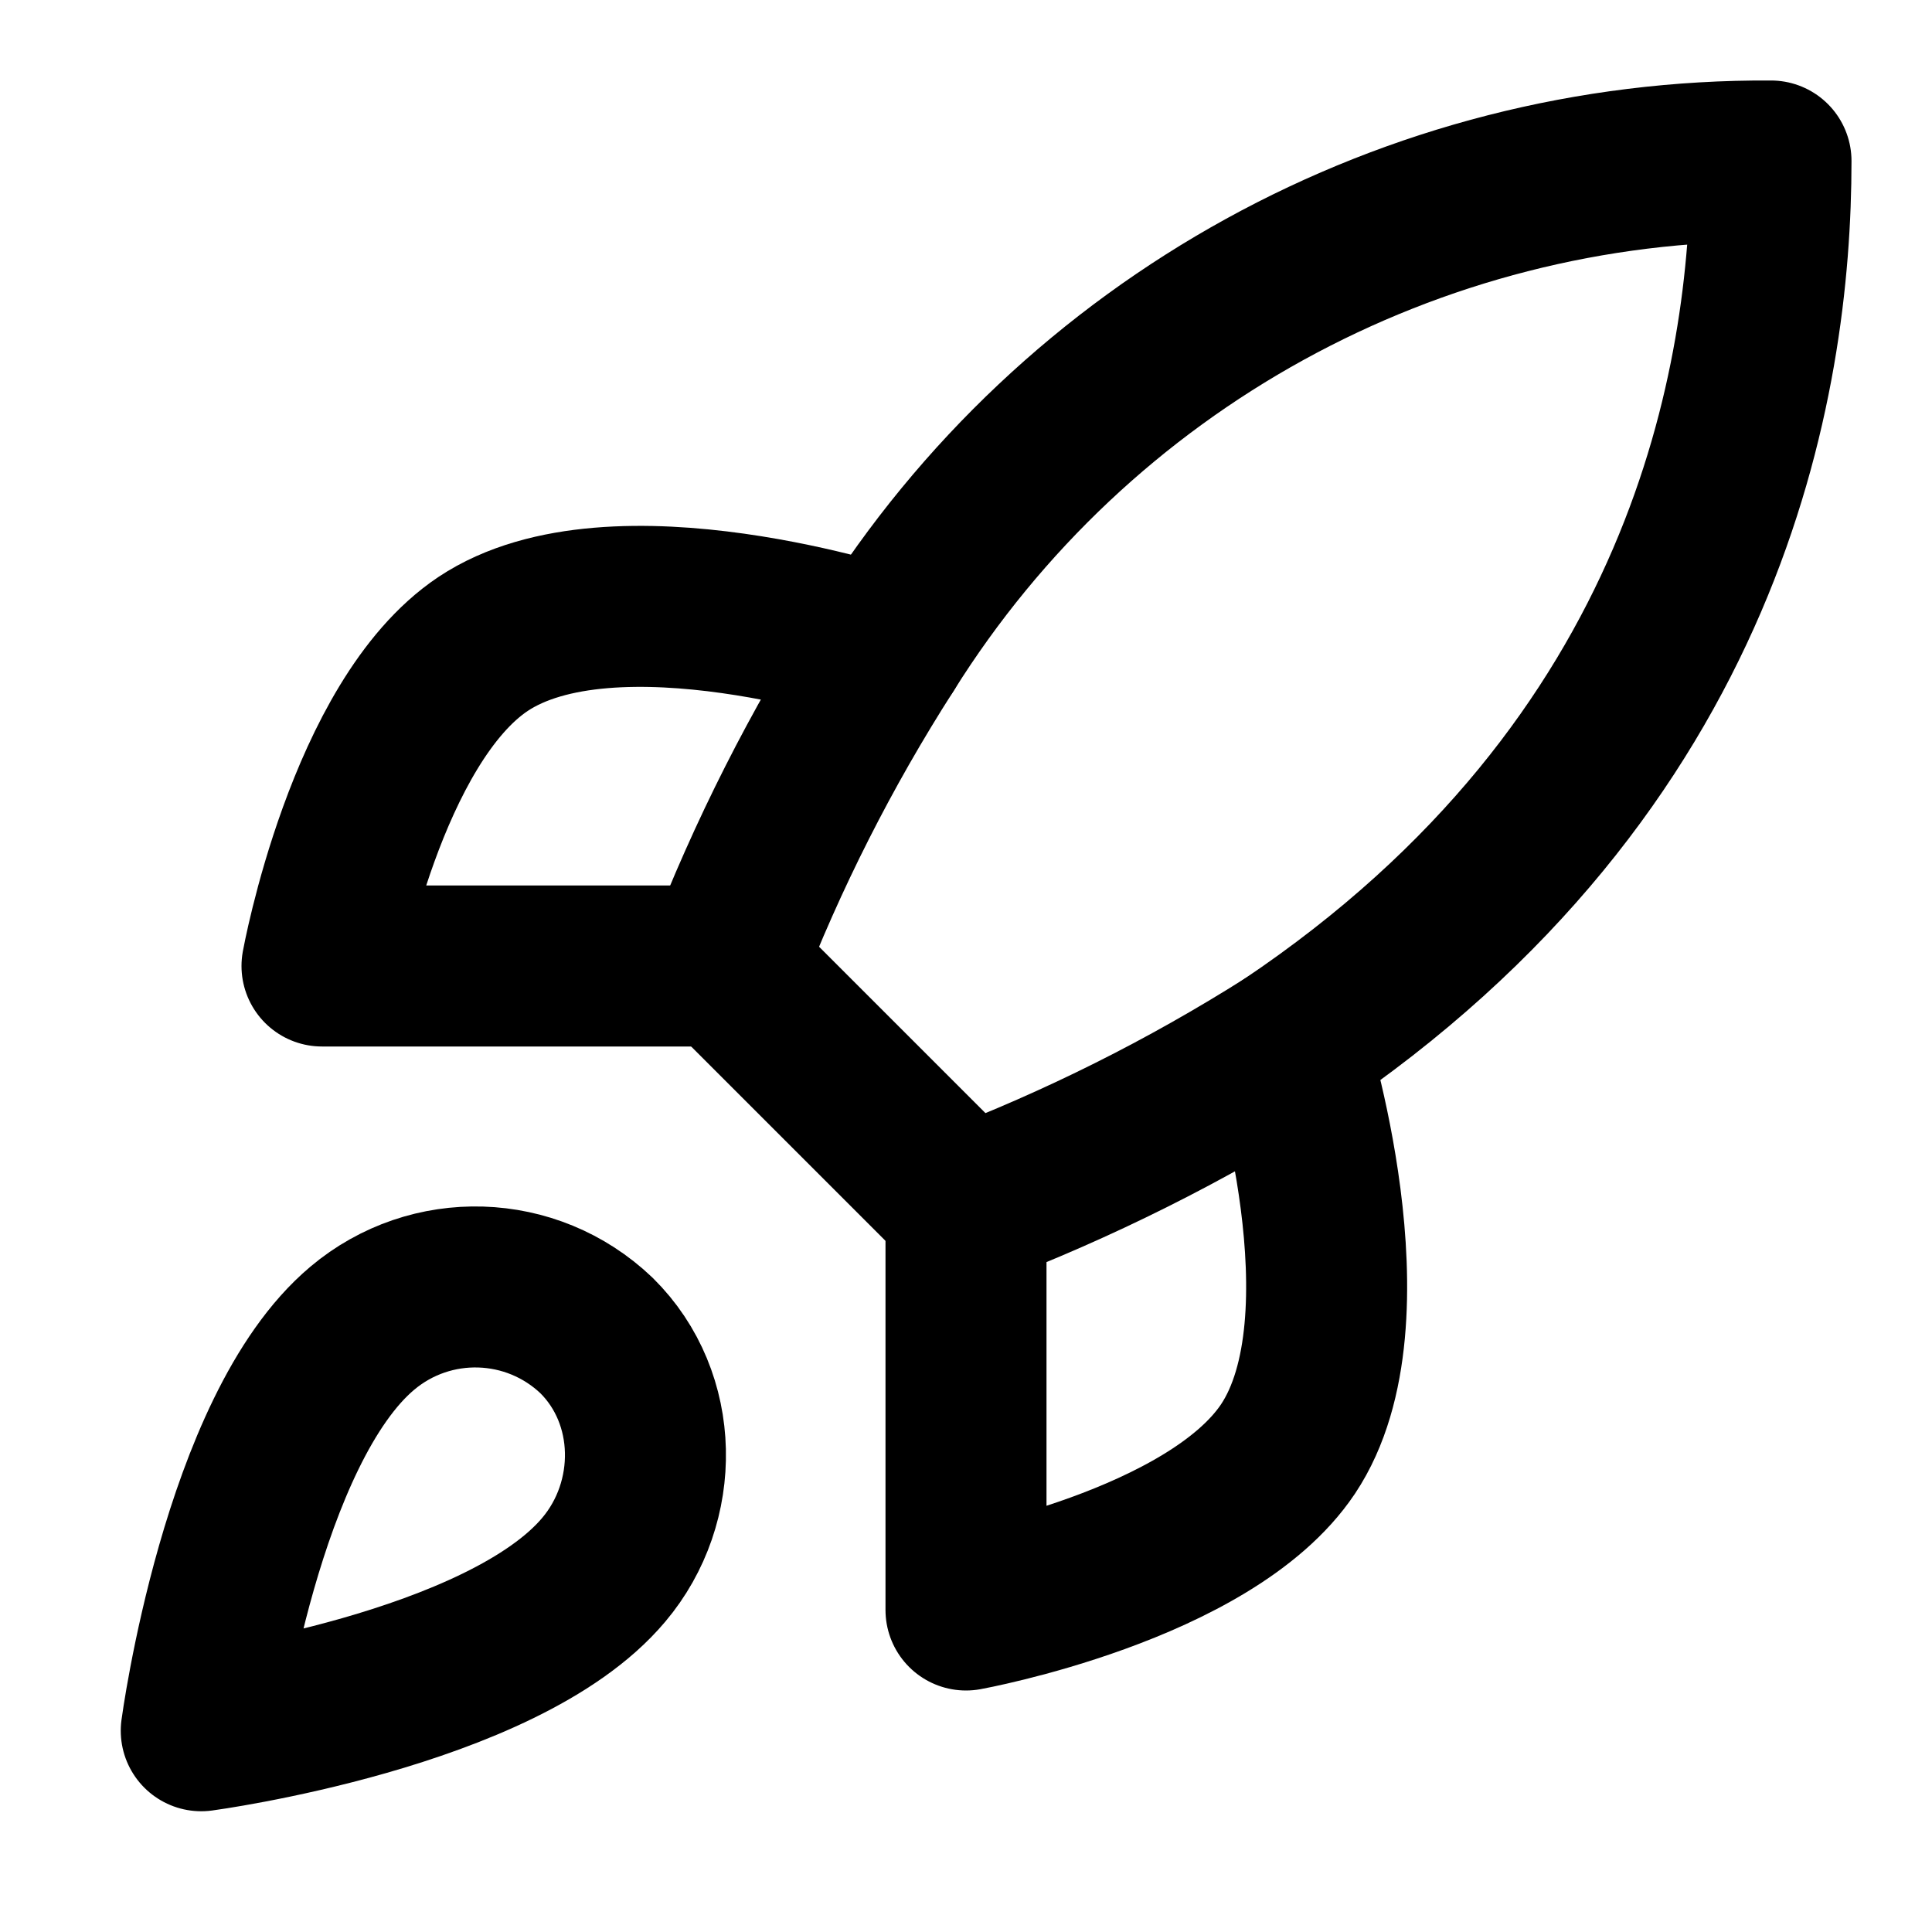
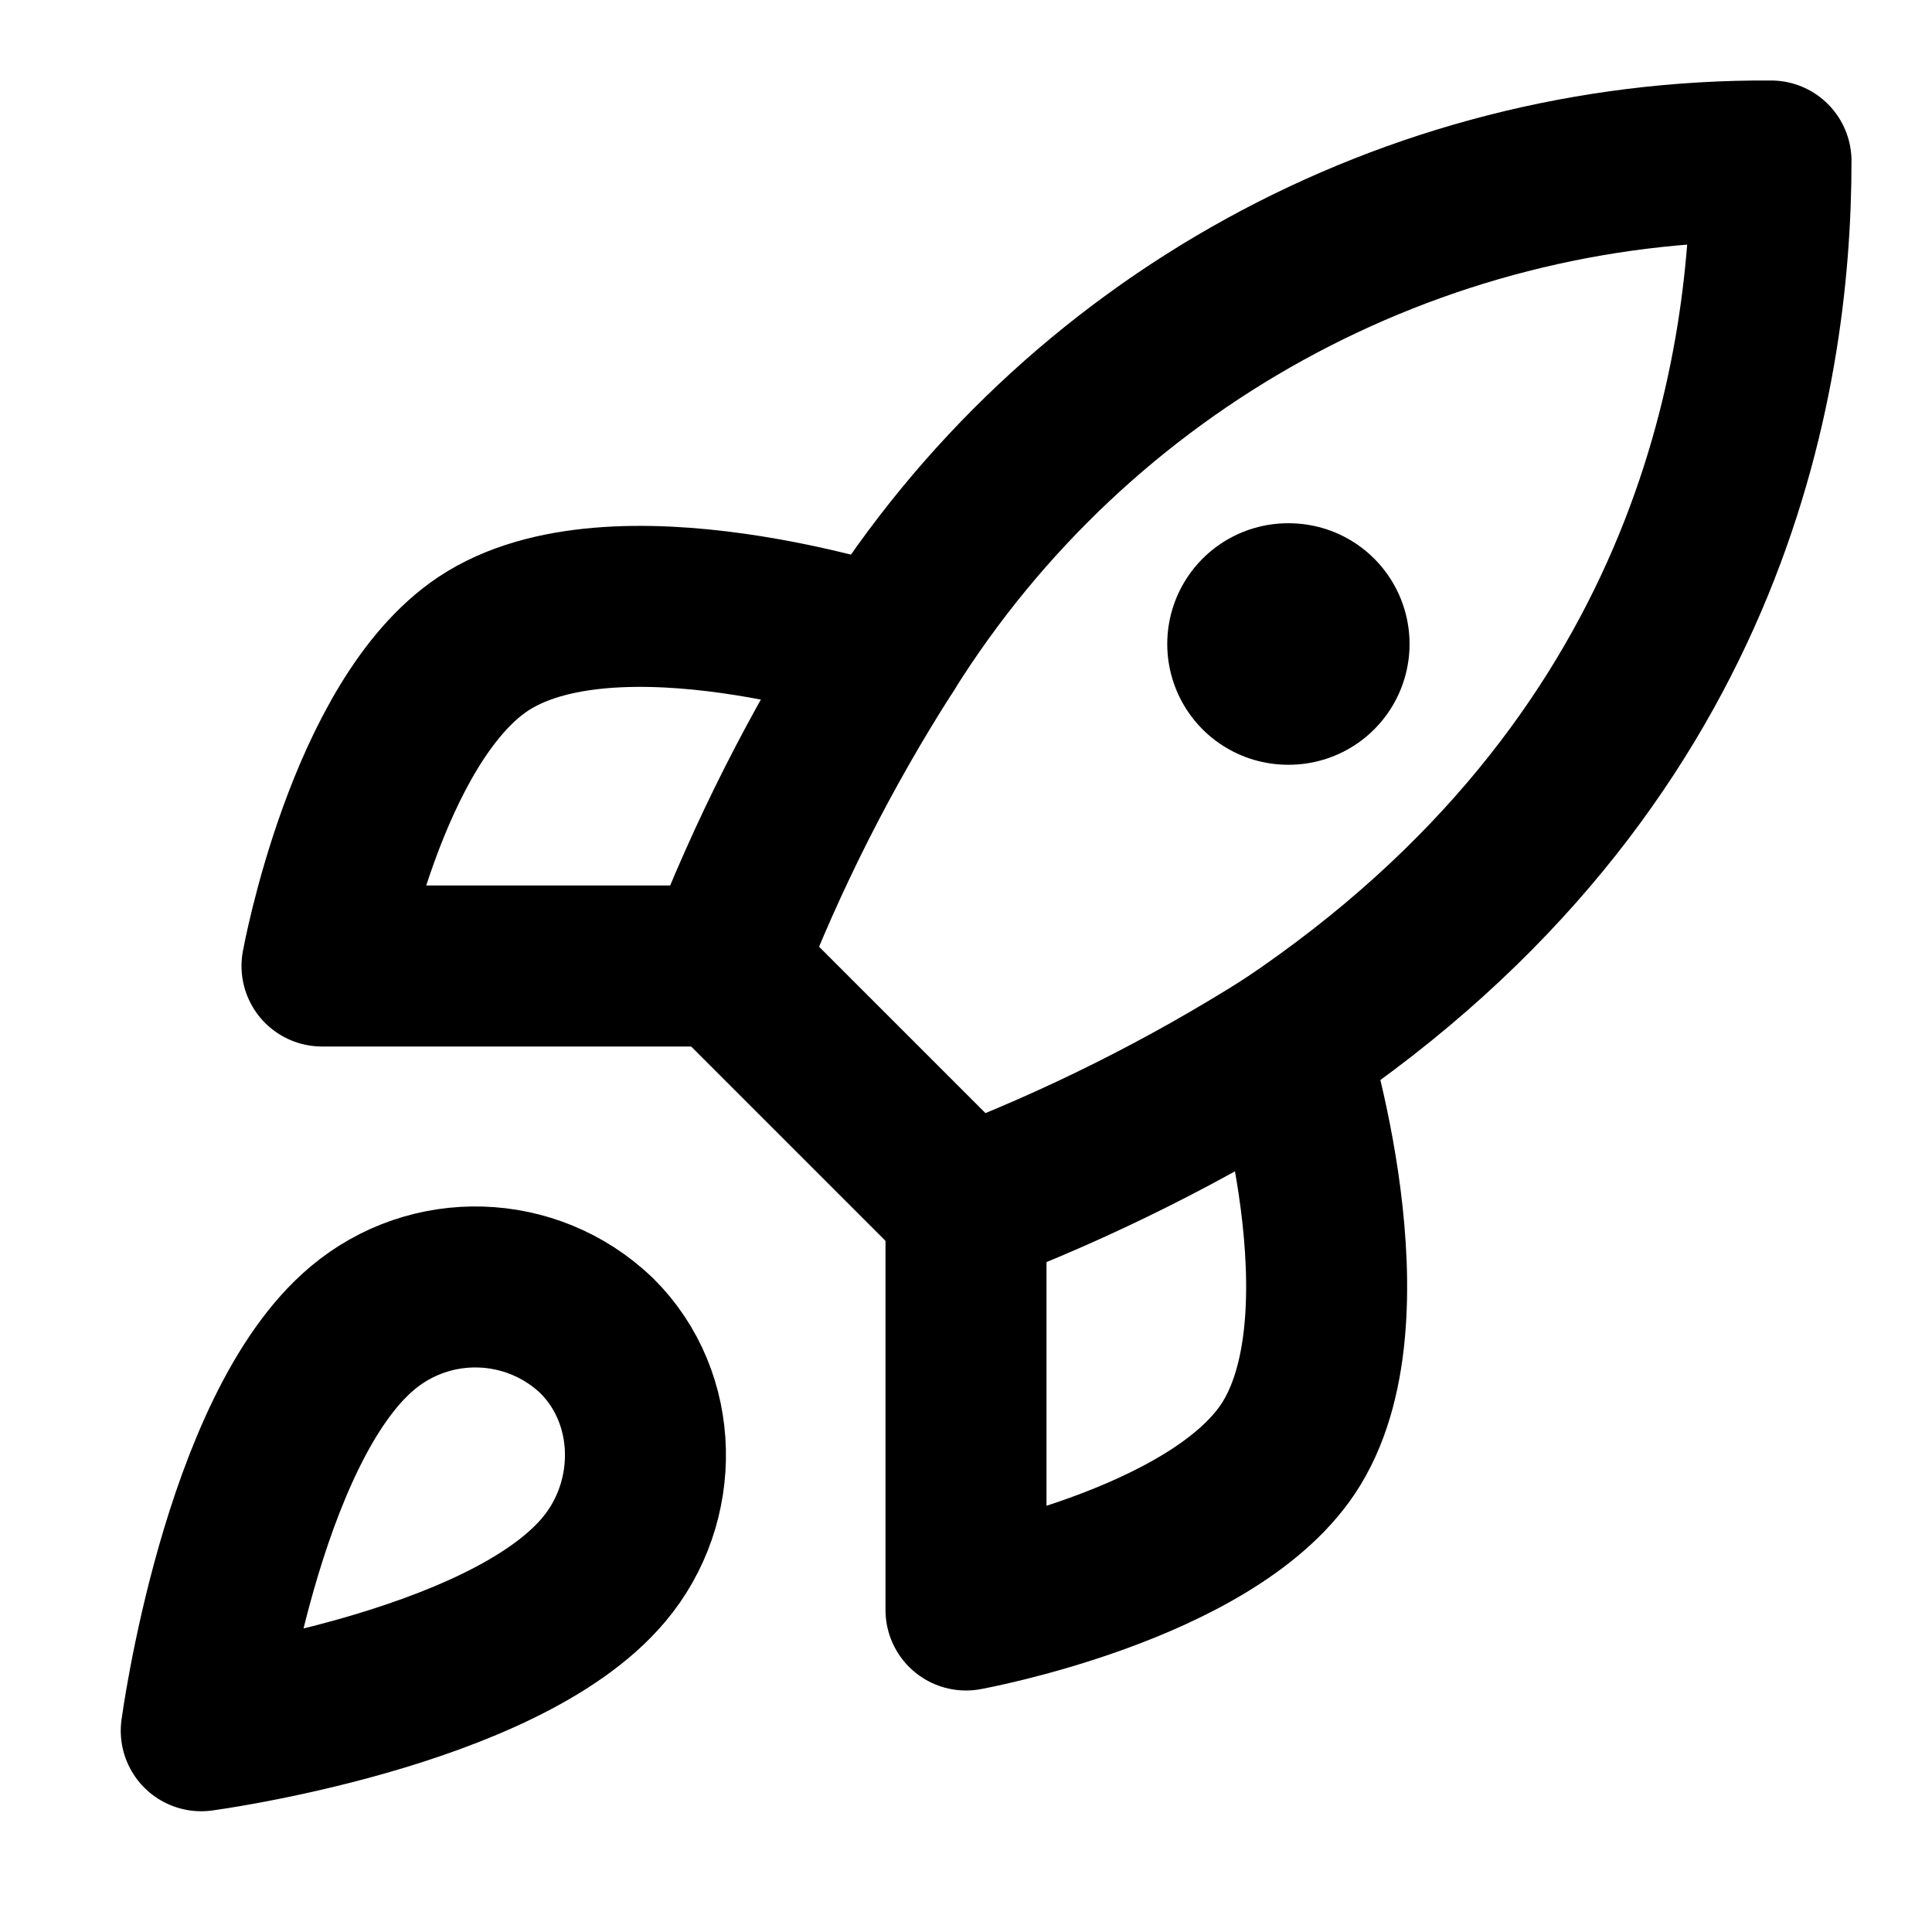
<svg xmlns="http://www.w3.org/2000/svg" width="24" height="24" viewBox="0 0 24 24" fill="none" stroke="currentColor" stroke-width="2" stroke-linecap="round" stroke-linejoin="round">
  <path d="M12 15v5s3.03-.55 4-2c1.08-1.62 0-5 0-5" />
  <path d="M4.5 16.5c-1.5 1.26-2 5-2 5s3.74-.5 5-2c.71-.84.7-2.13-.09-2.91a2.18 2.18 0 0 0-2.91-.09" />
  <path d="M9 12a22 22 0 0 1 2-3.95A12.88 12.88 0 0 1 22 2c0 2.72-.78 7.5-6 11a22.4 22.4 0 0 1-4 2z" />
  <path d="M9 12H4s.55-3.03 2-4c1.62-1.08 5 .05 5 .05" />
+   <path d="M16 8h.01" stroke-width="3" />
</svg>
